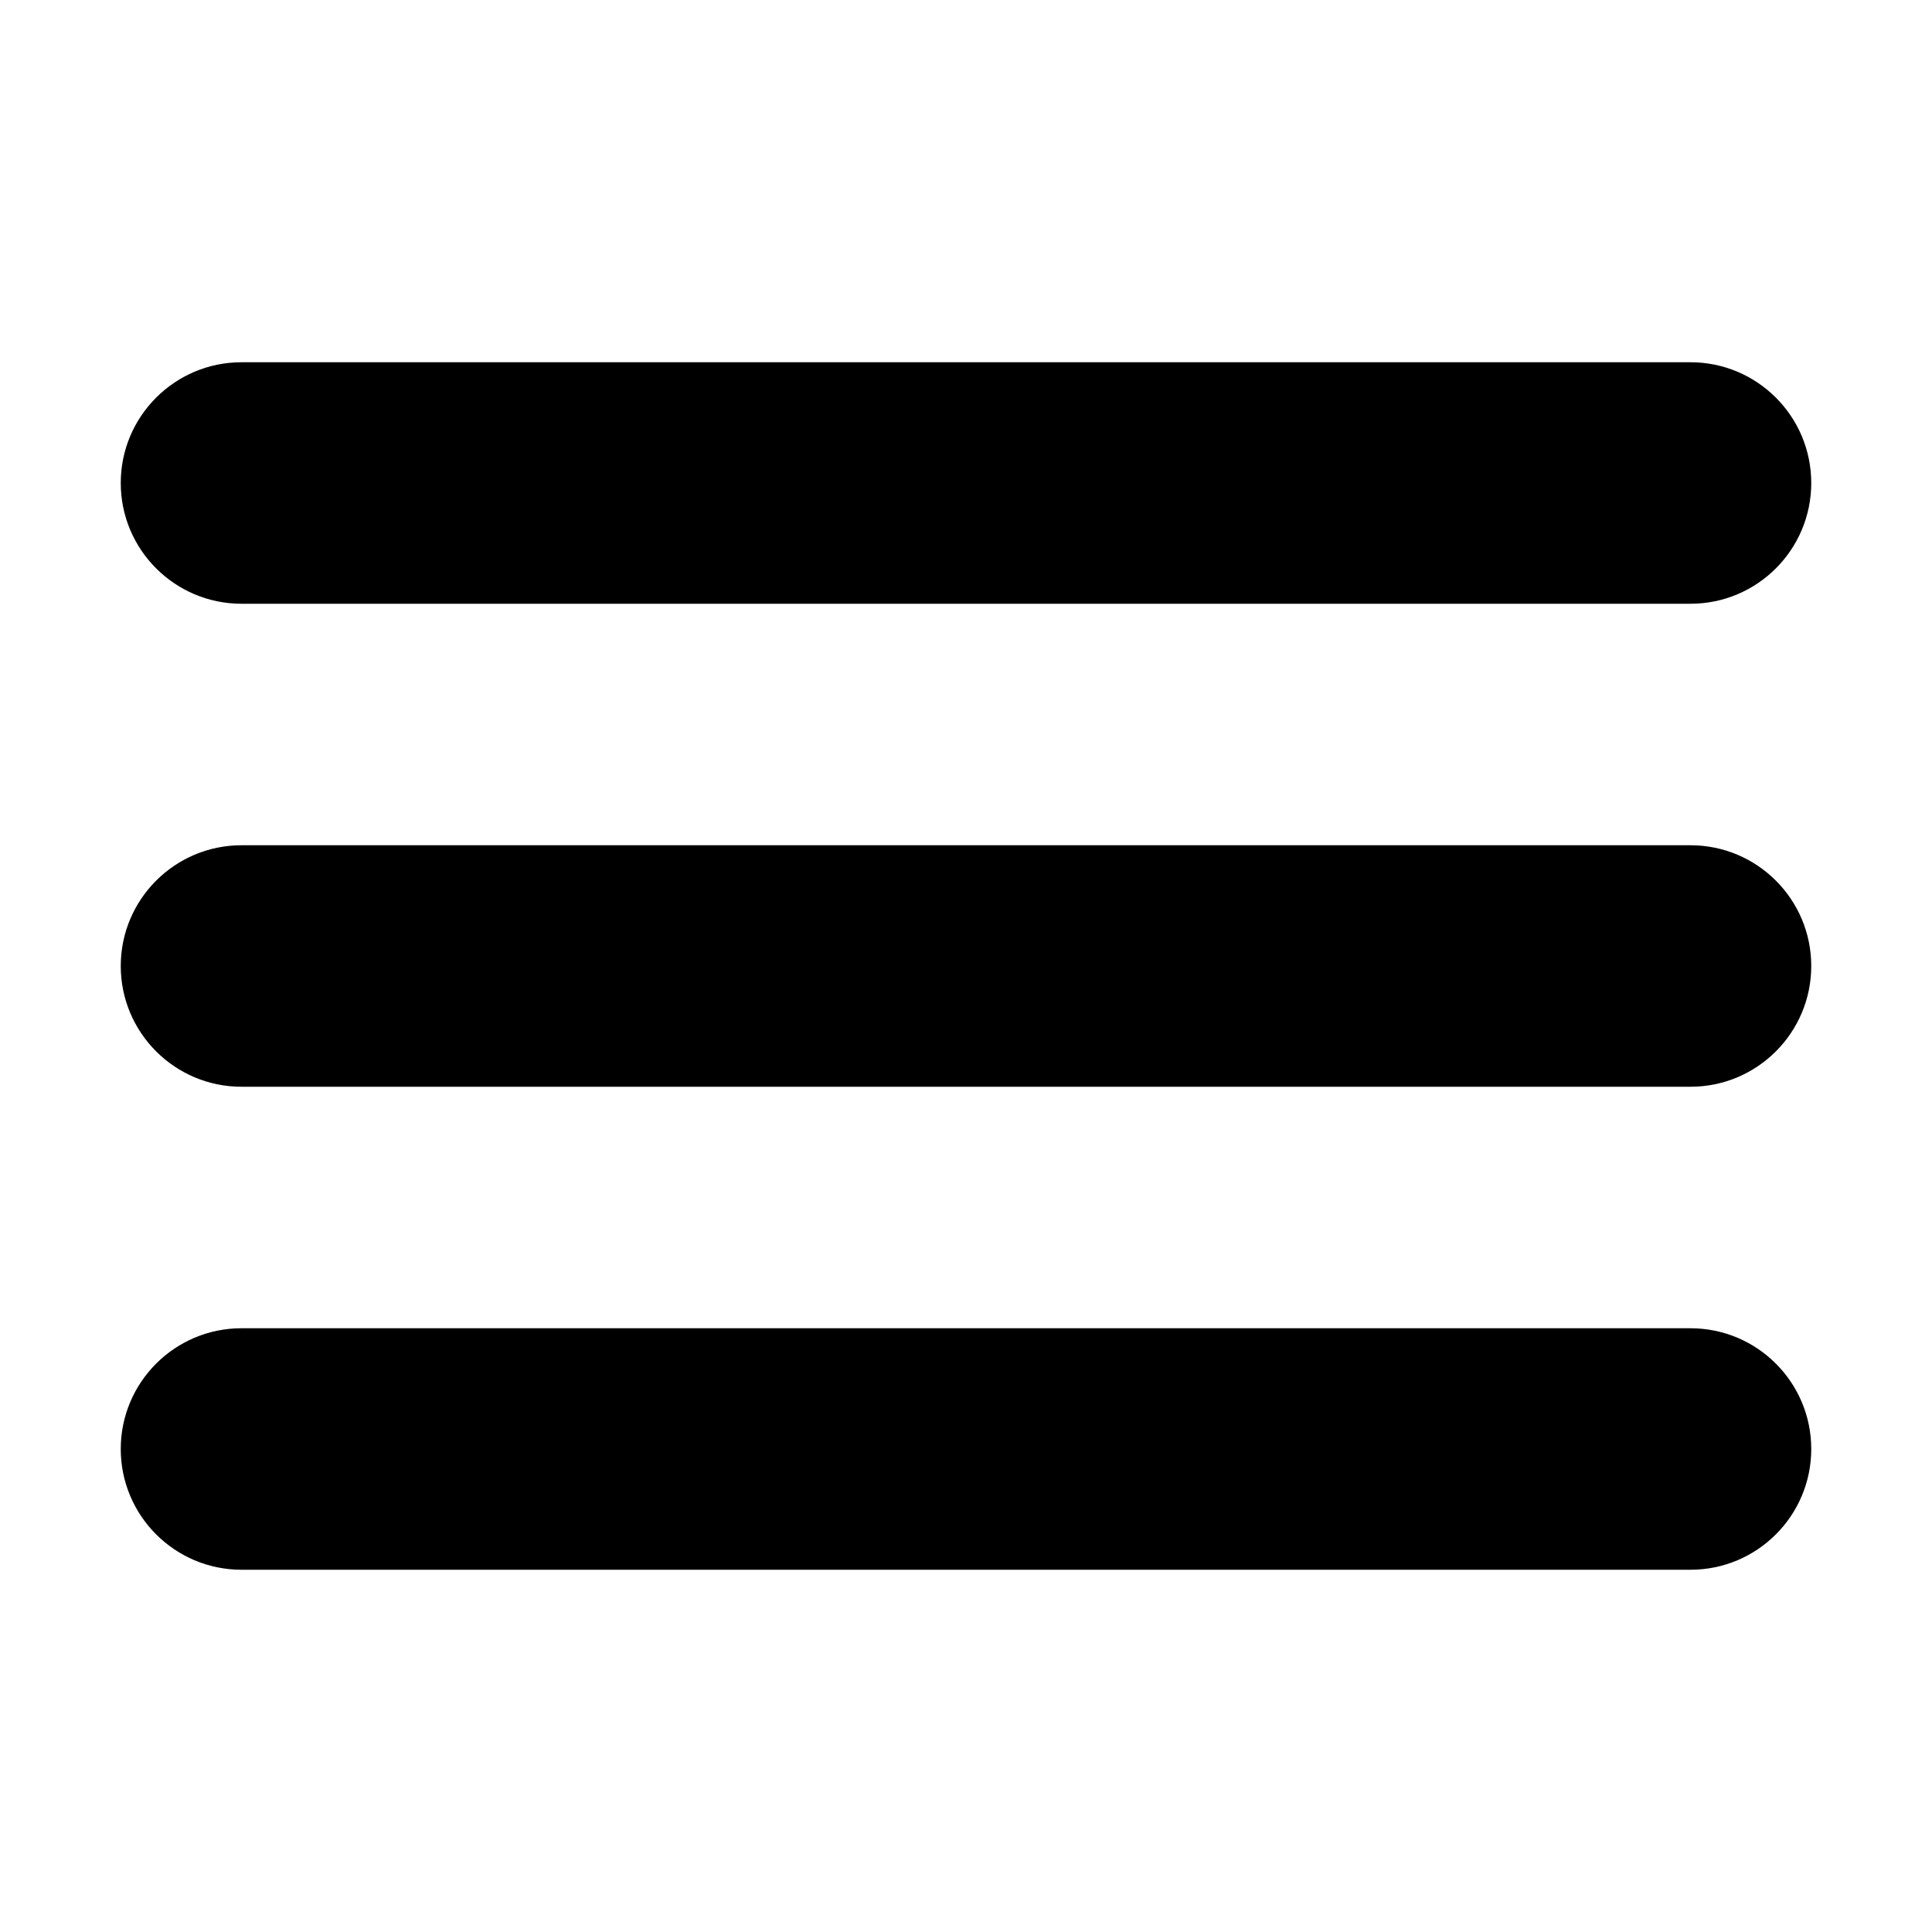
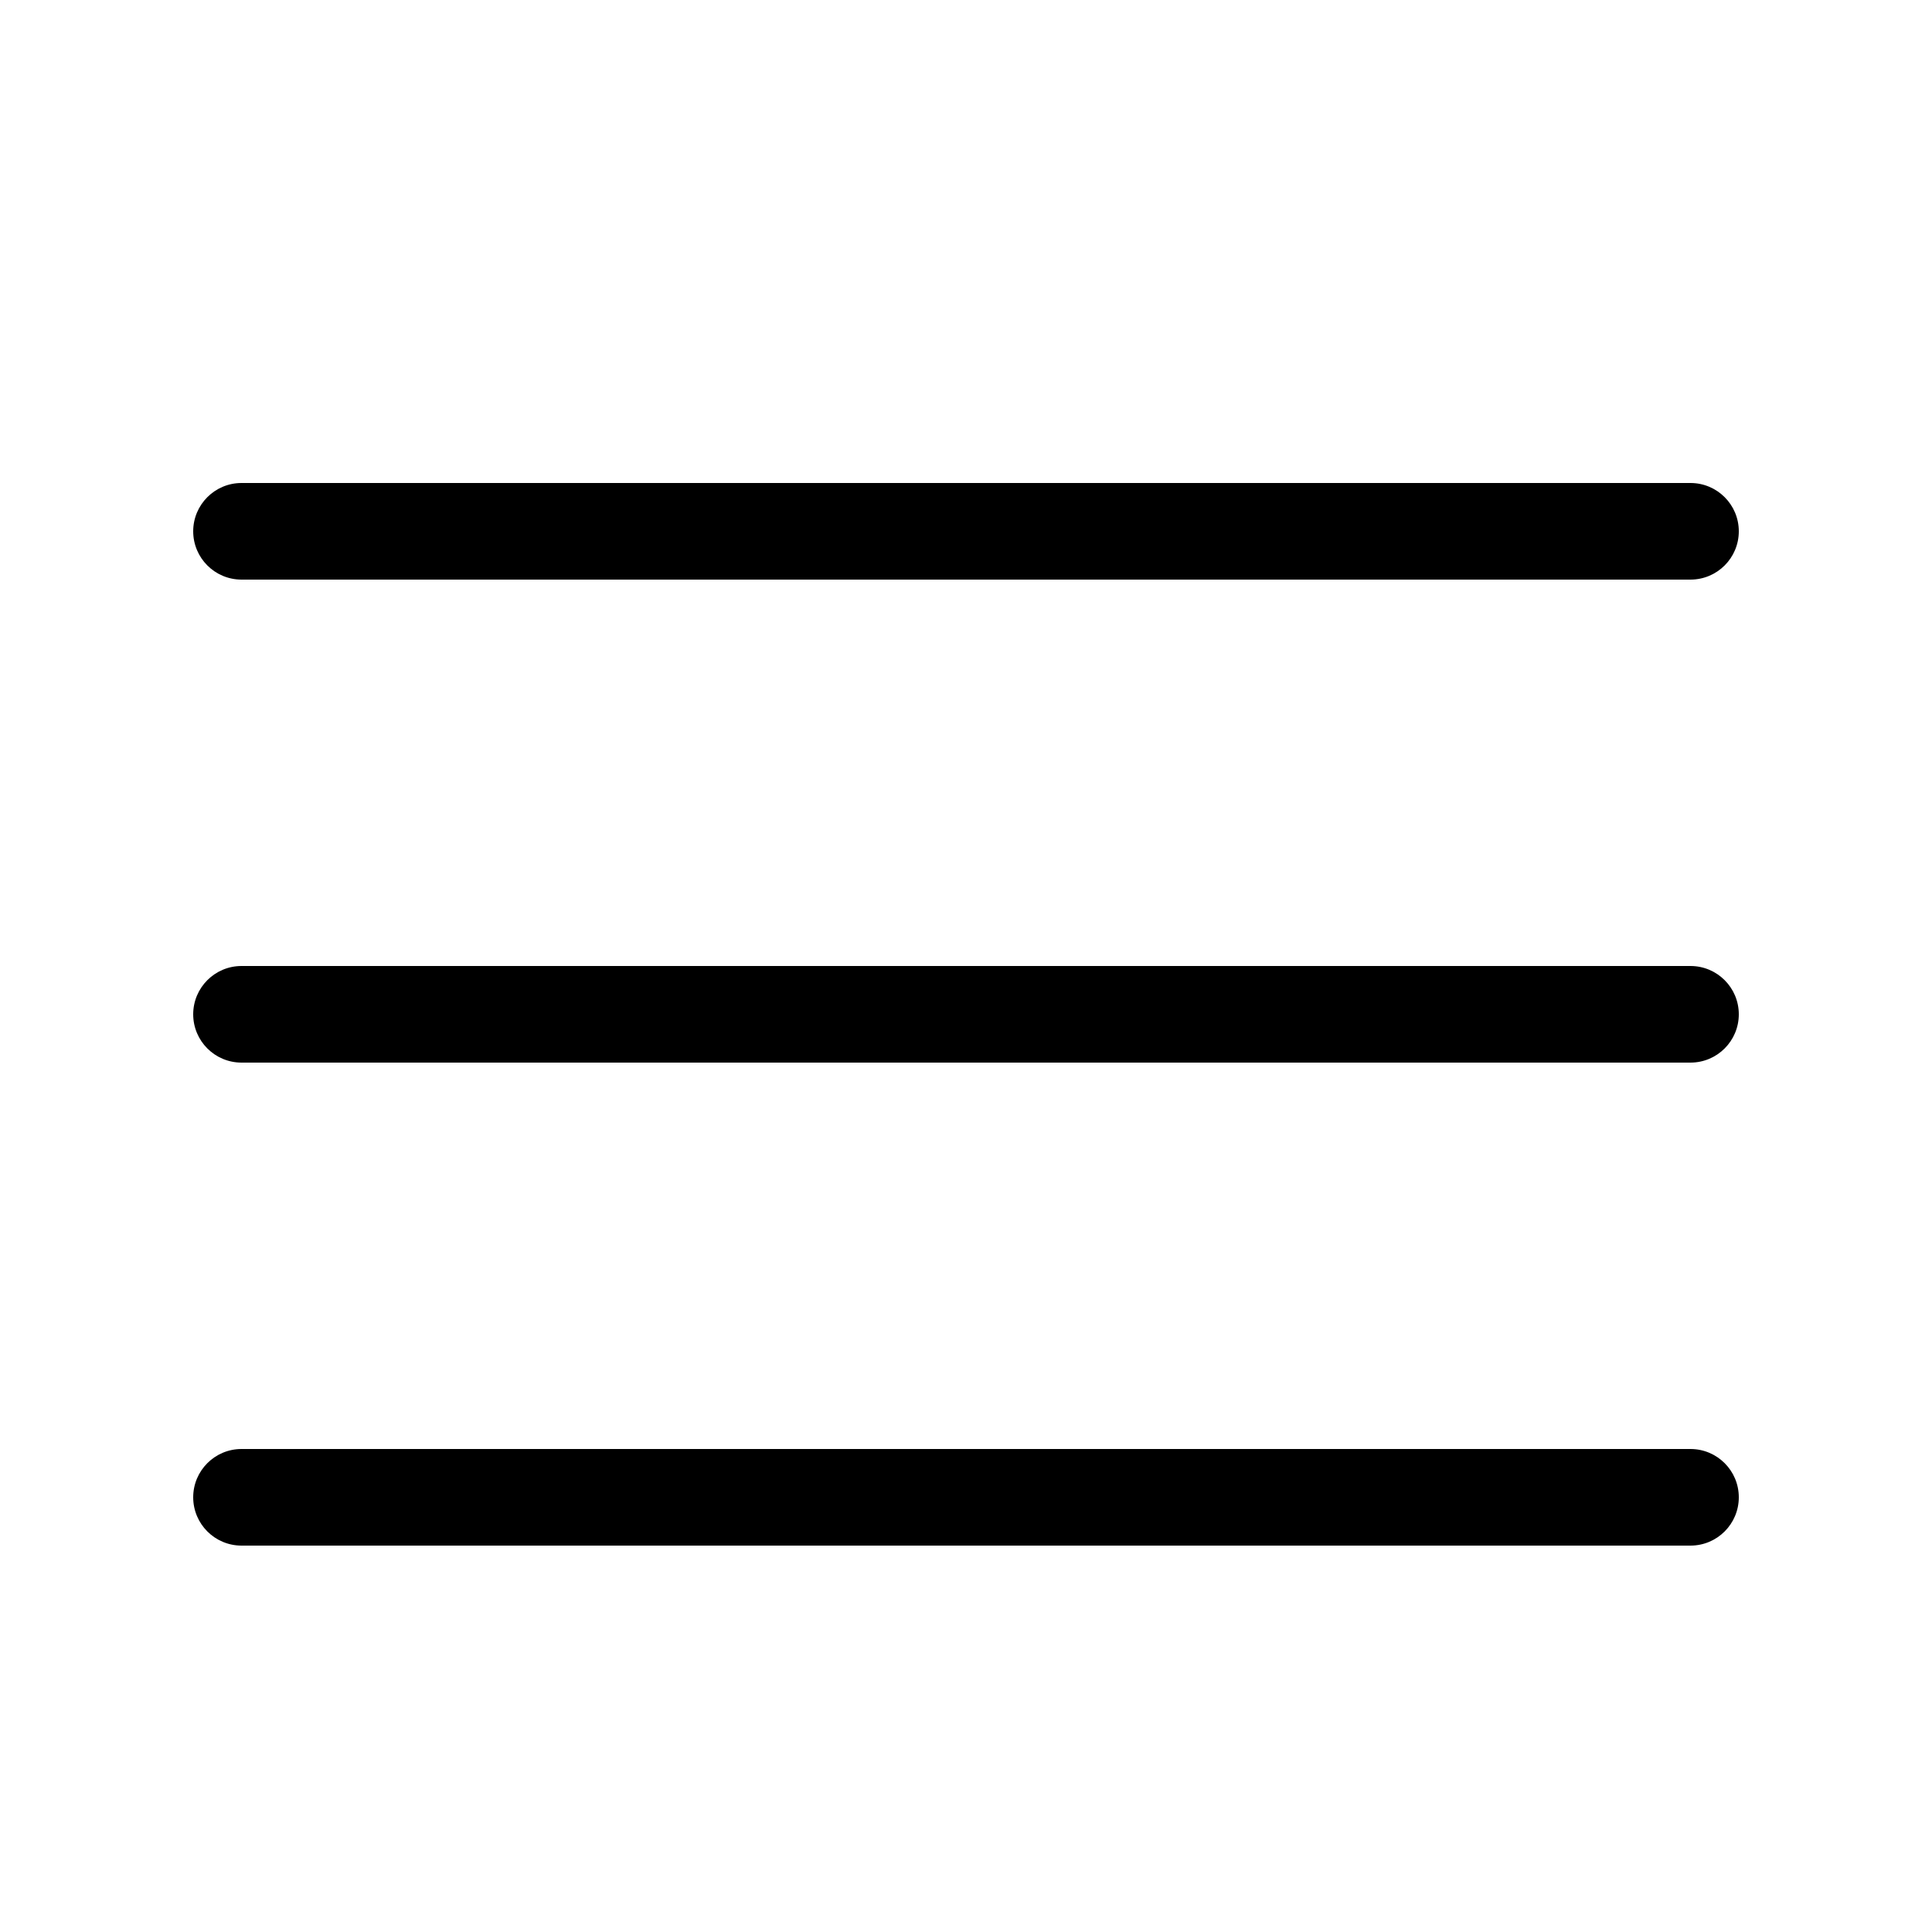
- <svg xmlns="http://www.w3.org/2000/svg" height="32px" viewBox="0 0 32 32" width="32px">
-   <path d="M4,10h24c1.104,0,2-0.896,2-2s-0.896-2-2-2H4C2.896,6,2,6.896,2,8S2.896,10,4,10z M28,14H4c-1.104,0-2,0.896-2,2  s0.896,2,2,2h24c1.104,0,2-0.896,2-2S29.104,14,28,14z M28,22H4c-1.104,0-2,0.896-2,2s0.896,2,2,2h24c1.104,0,2-0.896,2-2  S29.104,22,28,22z" />
+ <svg xmlns="http://www.w3.org/2000/svg" width="30" height="30" viewBox="0 0 20 20">
+   <path fill="#000000" d="M17.5 6h-15c-0.276 0-0.5-0.224-0.5-0.5s0.224-0.5 0.5-0.5h15c0.276 0 0.5 0.224 0.5 0.5s-0.224 0.5-0.5 0.5z" />
+   <path fill="#000000" d="M17.5 11h-15c-0.276 0-0.5-0.224-0.5-0.5s0.224-0.5 0.5-0.5h15c0.276 0 0.5 0.224 0.5 0.5s-0.224 0.5-0.5 0.5z" />
+   <path fill="#000000" d="M17.5 16h-15c-0.276 0-0.5-0.224-0.5-0.5s0.224-0.5 0.5-0.5h15c0.276 0 0.5 0.224 0.5 0.5s-0.224 0.5-0.5 0.5z" />
</svg>
